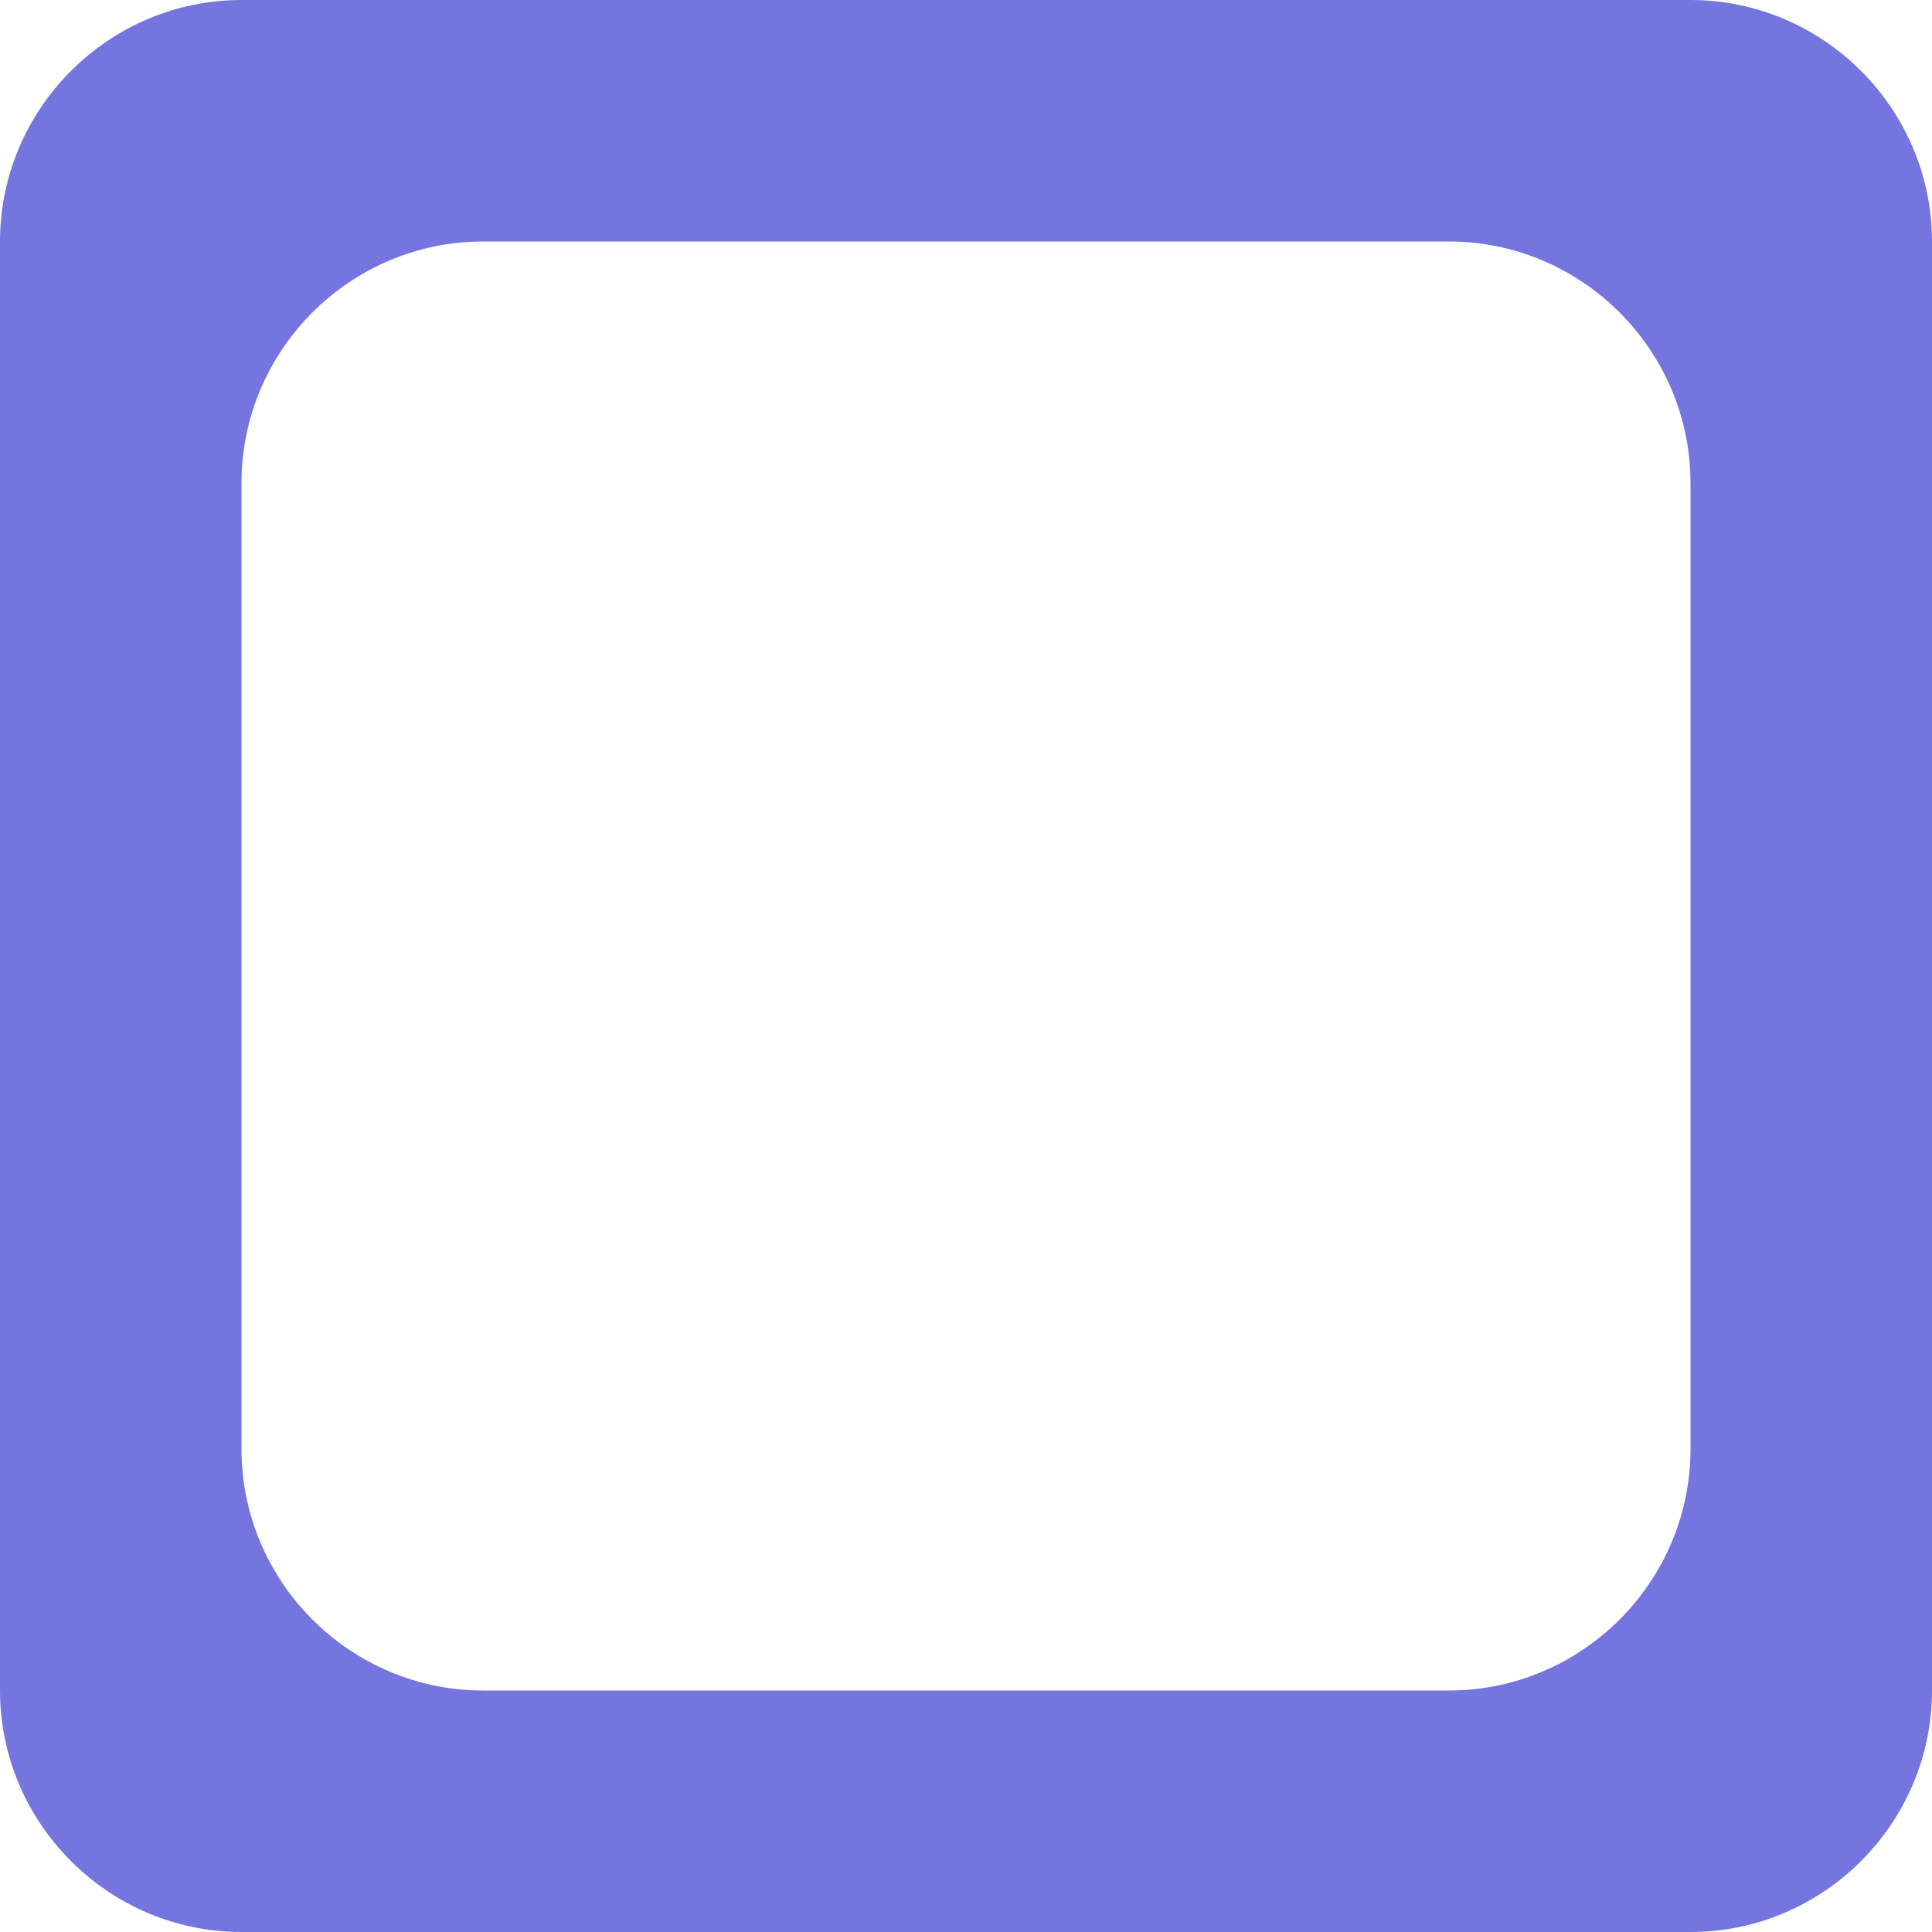
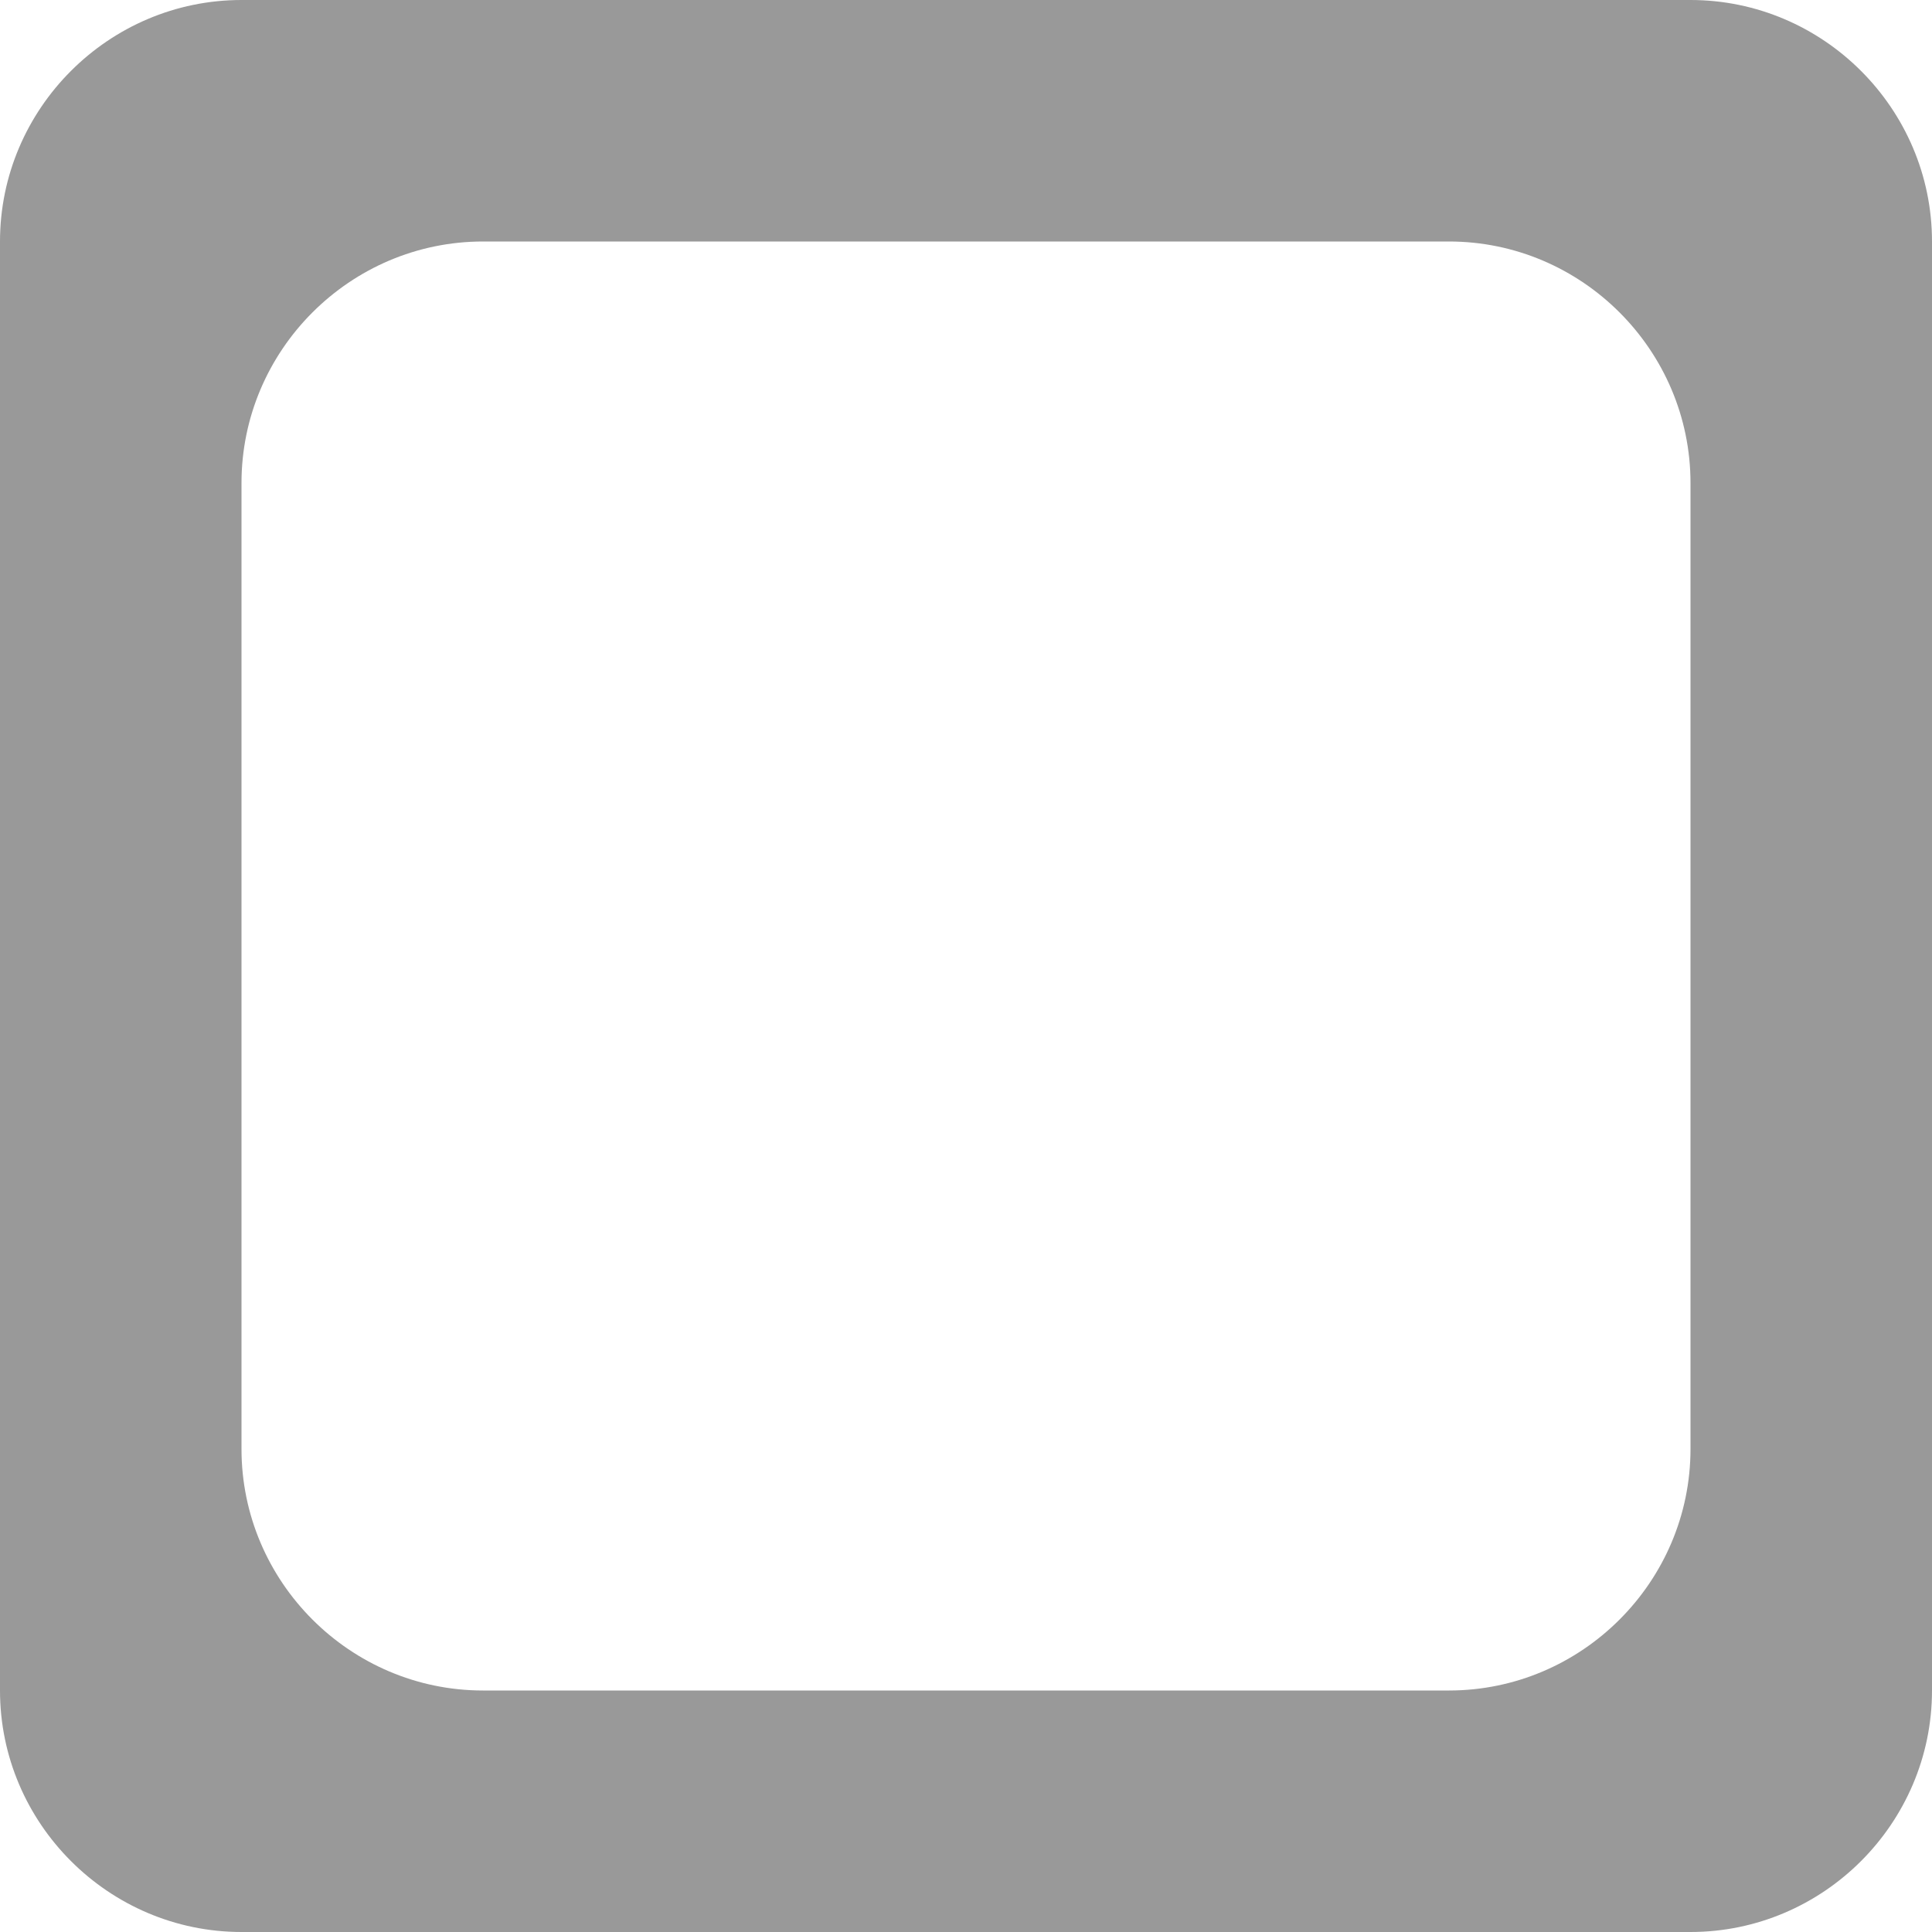
<svg xmlns="http://www.w3.org/2000/svg" width="16" height="16" viewBox="0 0 16 16" preserveAspectRatio="xMinYMid meet" overflow="visible">
-   <path d="M14 0H2C.9 0 0 .9 0 2v12c0 1.1.9 2 2 2h12c1.1 0 2-.9 2-2V2c0-1.1-.9-2-2-2zm0 12c0 1.1-.9 2-2 2H4c-1.1 0-2-.9-2-2V4c0-1.1.9-2 2-2h8c1.1 0 2 .9 2 2v8z" fill="#7575E0" />
+   <path d="M14 0H2C.9 0 0 .9 0 2v12c0 1.1.9 2 2 2h12c1.1 0 2-.9 2-2V2c0-1.1-.9-2-2-2zm0 12c0 1.1-.9 2-2 2H4c-1.1 0-2-.9-2-2V4c0-1.1.9-2 2-2h8c1.1 0 2 .9 2 2v8z" fill="#999" />
</svg>
